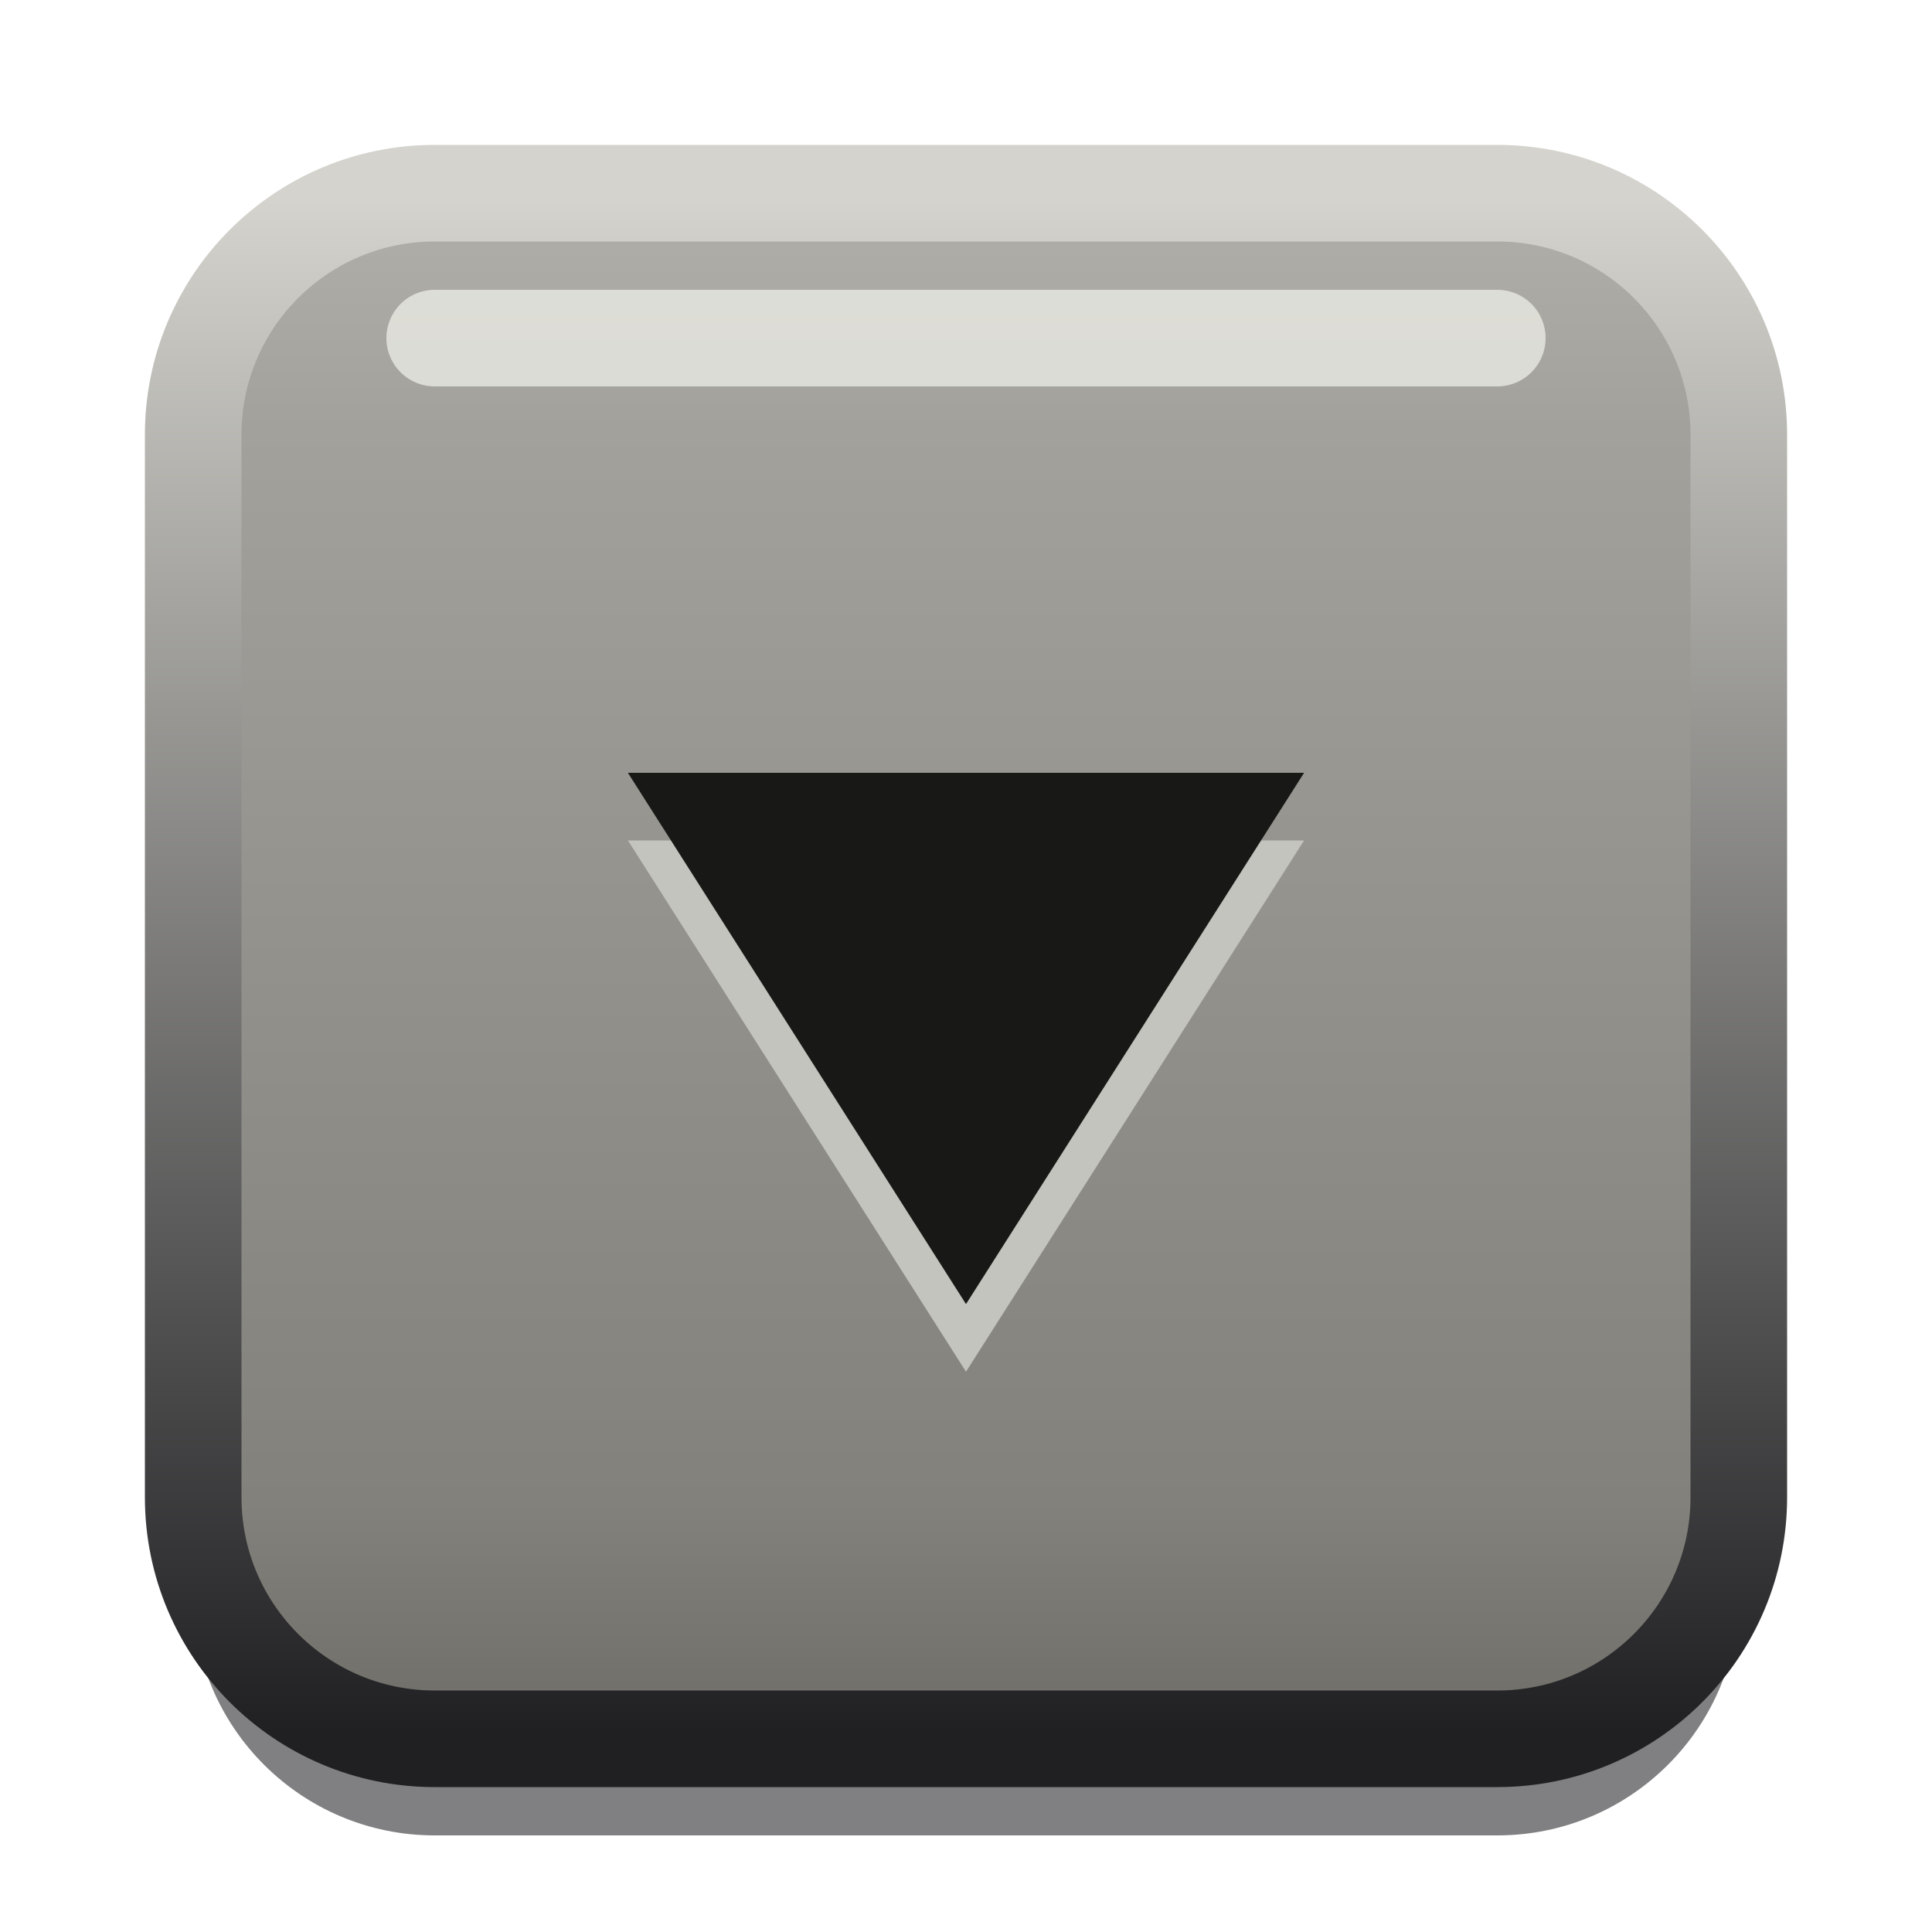
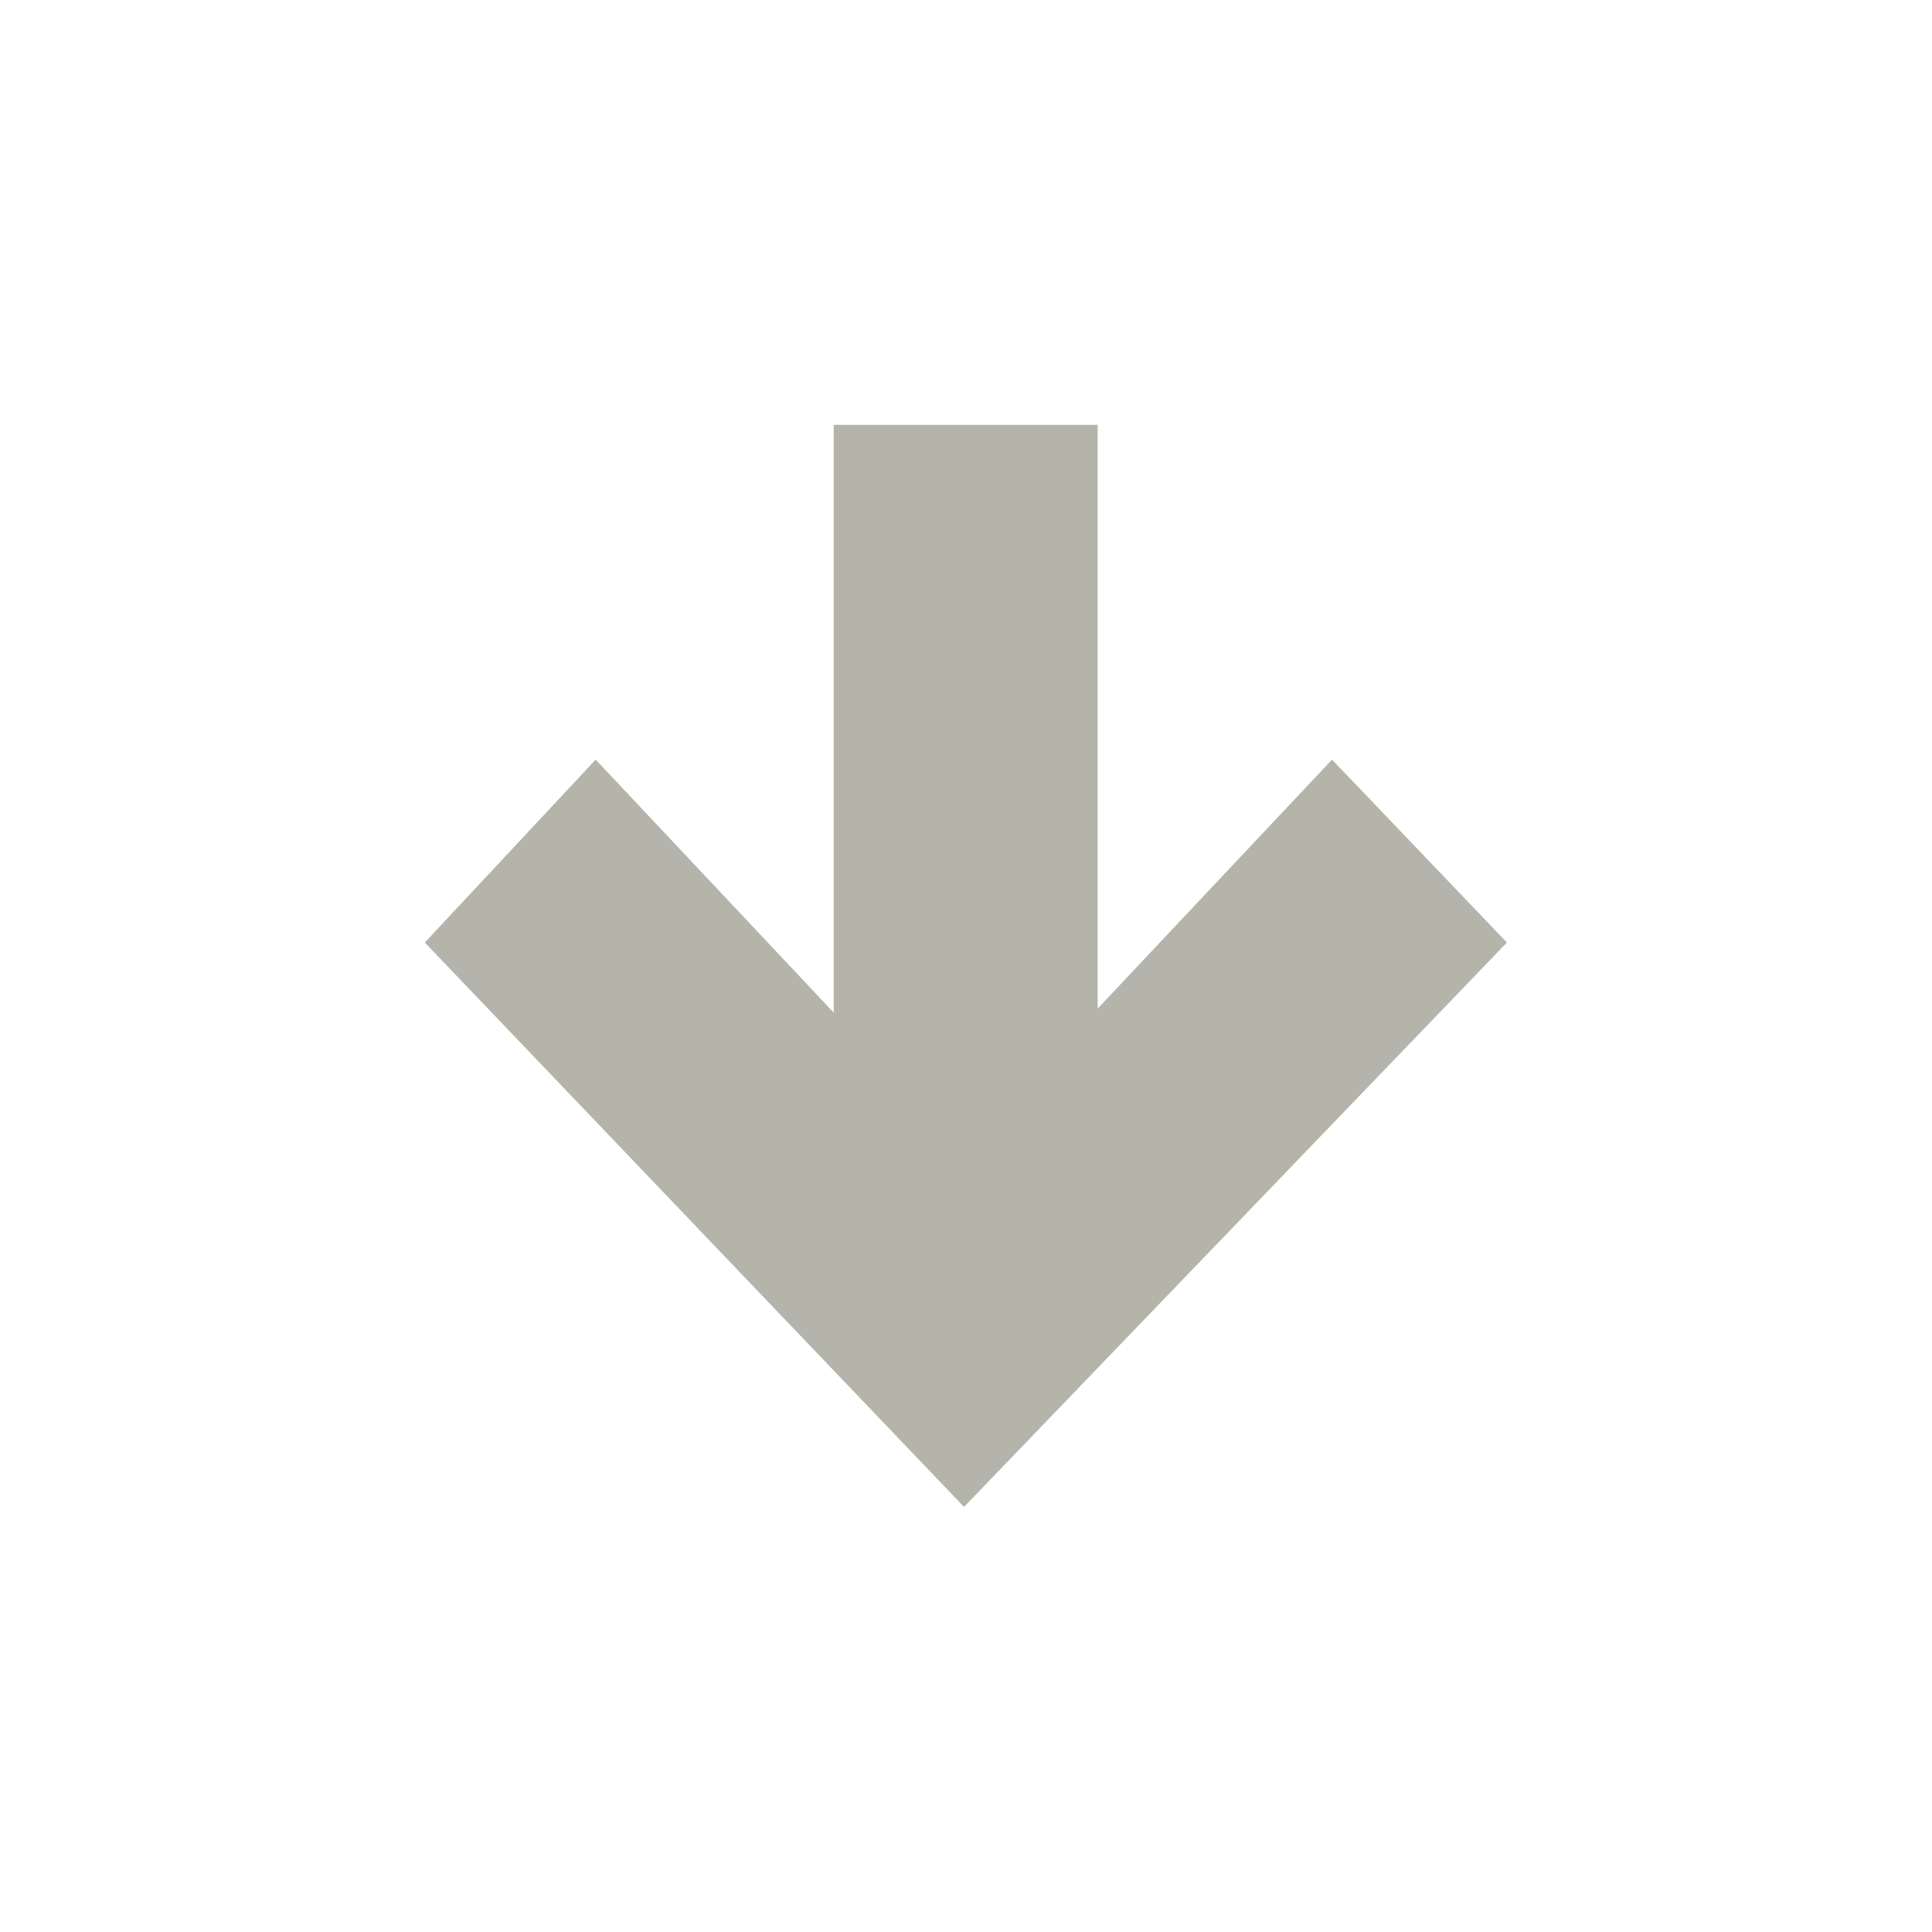
- <svg xmlns="http://www.w3.org/2000/svg" width="20" height="20" viewBox="0 0 20 20">
-   <defs>
-     <linearGradient id="btn_bg" x1="0%" y1="0%" x2="0%" y2="100%">
-       <stop offset="0%" stop-color="#b0afaa" />
-       <stop offset="15%" stop-color="#a2a19b" />
-       <stop offset="85%" stop-color="#82817b" />
-       <stop offset="100%" stop-color="#6e6d67" />
-     </linearGradient>
-     <linearGradient id="btn_border" x1="0%" y1="0%" x2="0%" y2="100%">
-       <stop offset="0%" stop-color="#d4d3cd" />
-       <stop offset="100%" stop-color="#202023" />
-     </linearGradient>
-   </defs>
-   <rect x="2" y="3" width="16" height="16" rx="2.5" ry="2.5" fill="#18181b" opacity="0.55" />
-   <rect x="2" y="2" width="16" height="16" rx="2.5" ry="2.5" fill="url(#btn_bg)" stroke="url(#btn_border)" stroke-width="1" />
-   <line x1="4.5" y1="3.5" x2="15.5" y2="3.5" stroke="#eaeae4" stroke-width="1" stroke-linecap="round" opacity="0.8" />
-   <polygon points="10,13.5 6.5,8 13.5,8" fill="#c4c4be" transform="translate(0, 0.7)" />
-   <polygon points="10,13.5 6.5,8 13.5,8" fill="#181817" transform="translate(0, 0)" />
+ <svg xmlns="http://www.w3.org/2000/svg" width="20" height="20" viewBox="-0.529 0.035 5.292 5.292" version="1.1" id="svg862">
+   <defs id="defs856" />
+   <g id="layer1" transform="translate(-13.00238,-97.01532)">
+     <rect style="color:#000000;display:inline;overflow:visible;visibility:visible;fill:none;stroke:none;stroke-width:0.113;marker:none;enable-background:accumulate" id="rect2993" width="4.233" height="5.362" x="13.002" y="97.015" />
+     <g id="g3287" transform="matrix(0.2749857,0,0,0.2749857,-209.4972,-115.3251)" style="display:inline;fill:#22211e;fill-opacity:1" />
+     <path style="color:#000000;display:inline;overflow:visible;visibility:visible;fill:#b4b4aa;fill-opacity:1;fill-rule:nonzero;stroke:none;stroke-width:0.423;marker:none;enable-background:accumulate" d="m 15.114,101.178 -1.477,-1.546 0.468,-0.501 0.652,0.693 v -1.61 h 0.723 v 1.599 l 0.642,-0.682 0.479,0.501 z" id="rect3089-3" />
+   </g>
</svg>
